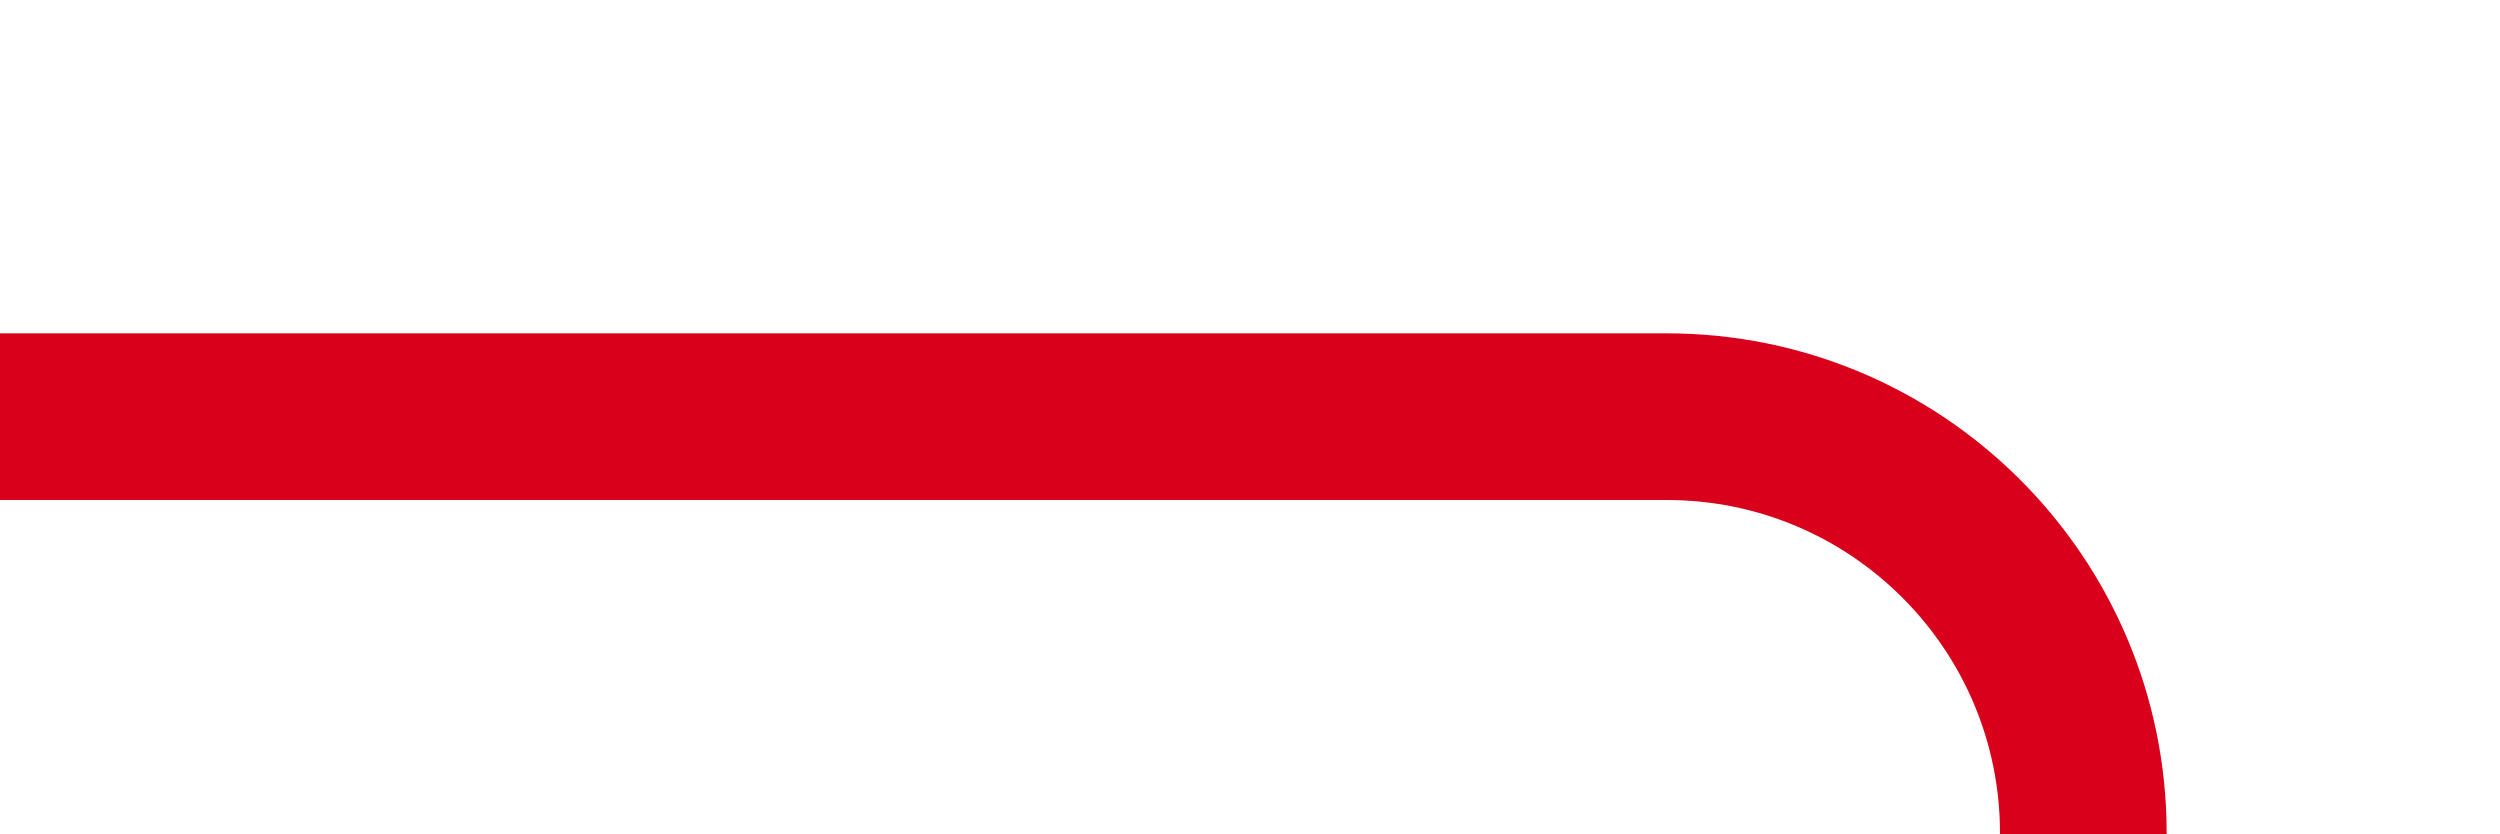
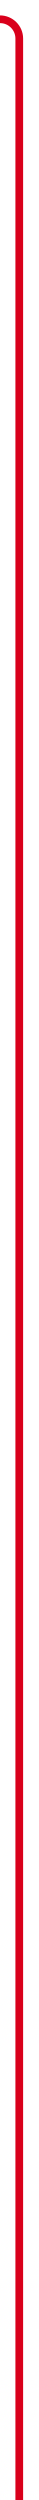
- <svg xmlns="http://www.w3.org/2000/svg" version="1.1" width="30px" height="10px" preserveAspectRatio="xMinYMid meet" viewBox="1486 2454  30 8">
-   <path d="M 1486 2458  L 1506 2458  A 5 5 0 0 1 1511 2463 L 1511 2753  " stroke-width="2" stroke="#d9001b" fill="none" />
-   <path d="M 1515.293 2747.893  L 1511 2752.186  L 1506.707 2747.893  L 1505.293 2749.307  L 1510.293 2754.307  L 1511 2755.014  L 1511.707 2754.307  L 1516.707 2749.307  L 1515.293 2747.893  Z M 1515.293 2741.493  L 1511 2745.786  L 1506.707 2741.493  L 1505.293 2742.907  L 1510.293 2747.907  L 1511 2748.614  L 1511.707 2747.907  L 1516.707 2742.907  L 1515.293 2741.493  Z " fill-rule="nonzero" fill="#d9001b" stroke="none" />
+ <svg xmlns="http://www.w3.org/2000/svg" version="1.1" width="10px" height="649px" preserveAspectRatio="xMidYMin meet" viewBox="1317 1795  8 649">
+   <path d="M 1321 2444  L 1321 1805  A 5 5 0 0 0 1316 1800 L 822 1800  A 5 5 0 0 1 817 1795 L 817 1783  " stroke-width="2" stroke="#d9001b" fill="none" />
+   <path d="M 812.707 1788.107  L 817 1783.814  L 821.293 1788.107  L 822.707 1786.693  L 817.707 1781.693  L 817 1780.986  L 816.293 1781.693  L 811.293 1786.693  L 812.707 1788.107  Z M 812.707 1794.507  L 817 1790.214  L 821.293 1794.507  L 822.707 1793.093  L 817.707 1788.093  L 817 1787.386  L 816.293 1788.093  L 811.293 1793.093  L 812.707 1794.507  Z " fill-rule="nonzero" fill="#d9001b" stroke="none" />
</svg>
